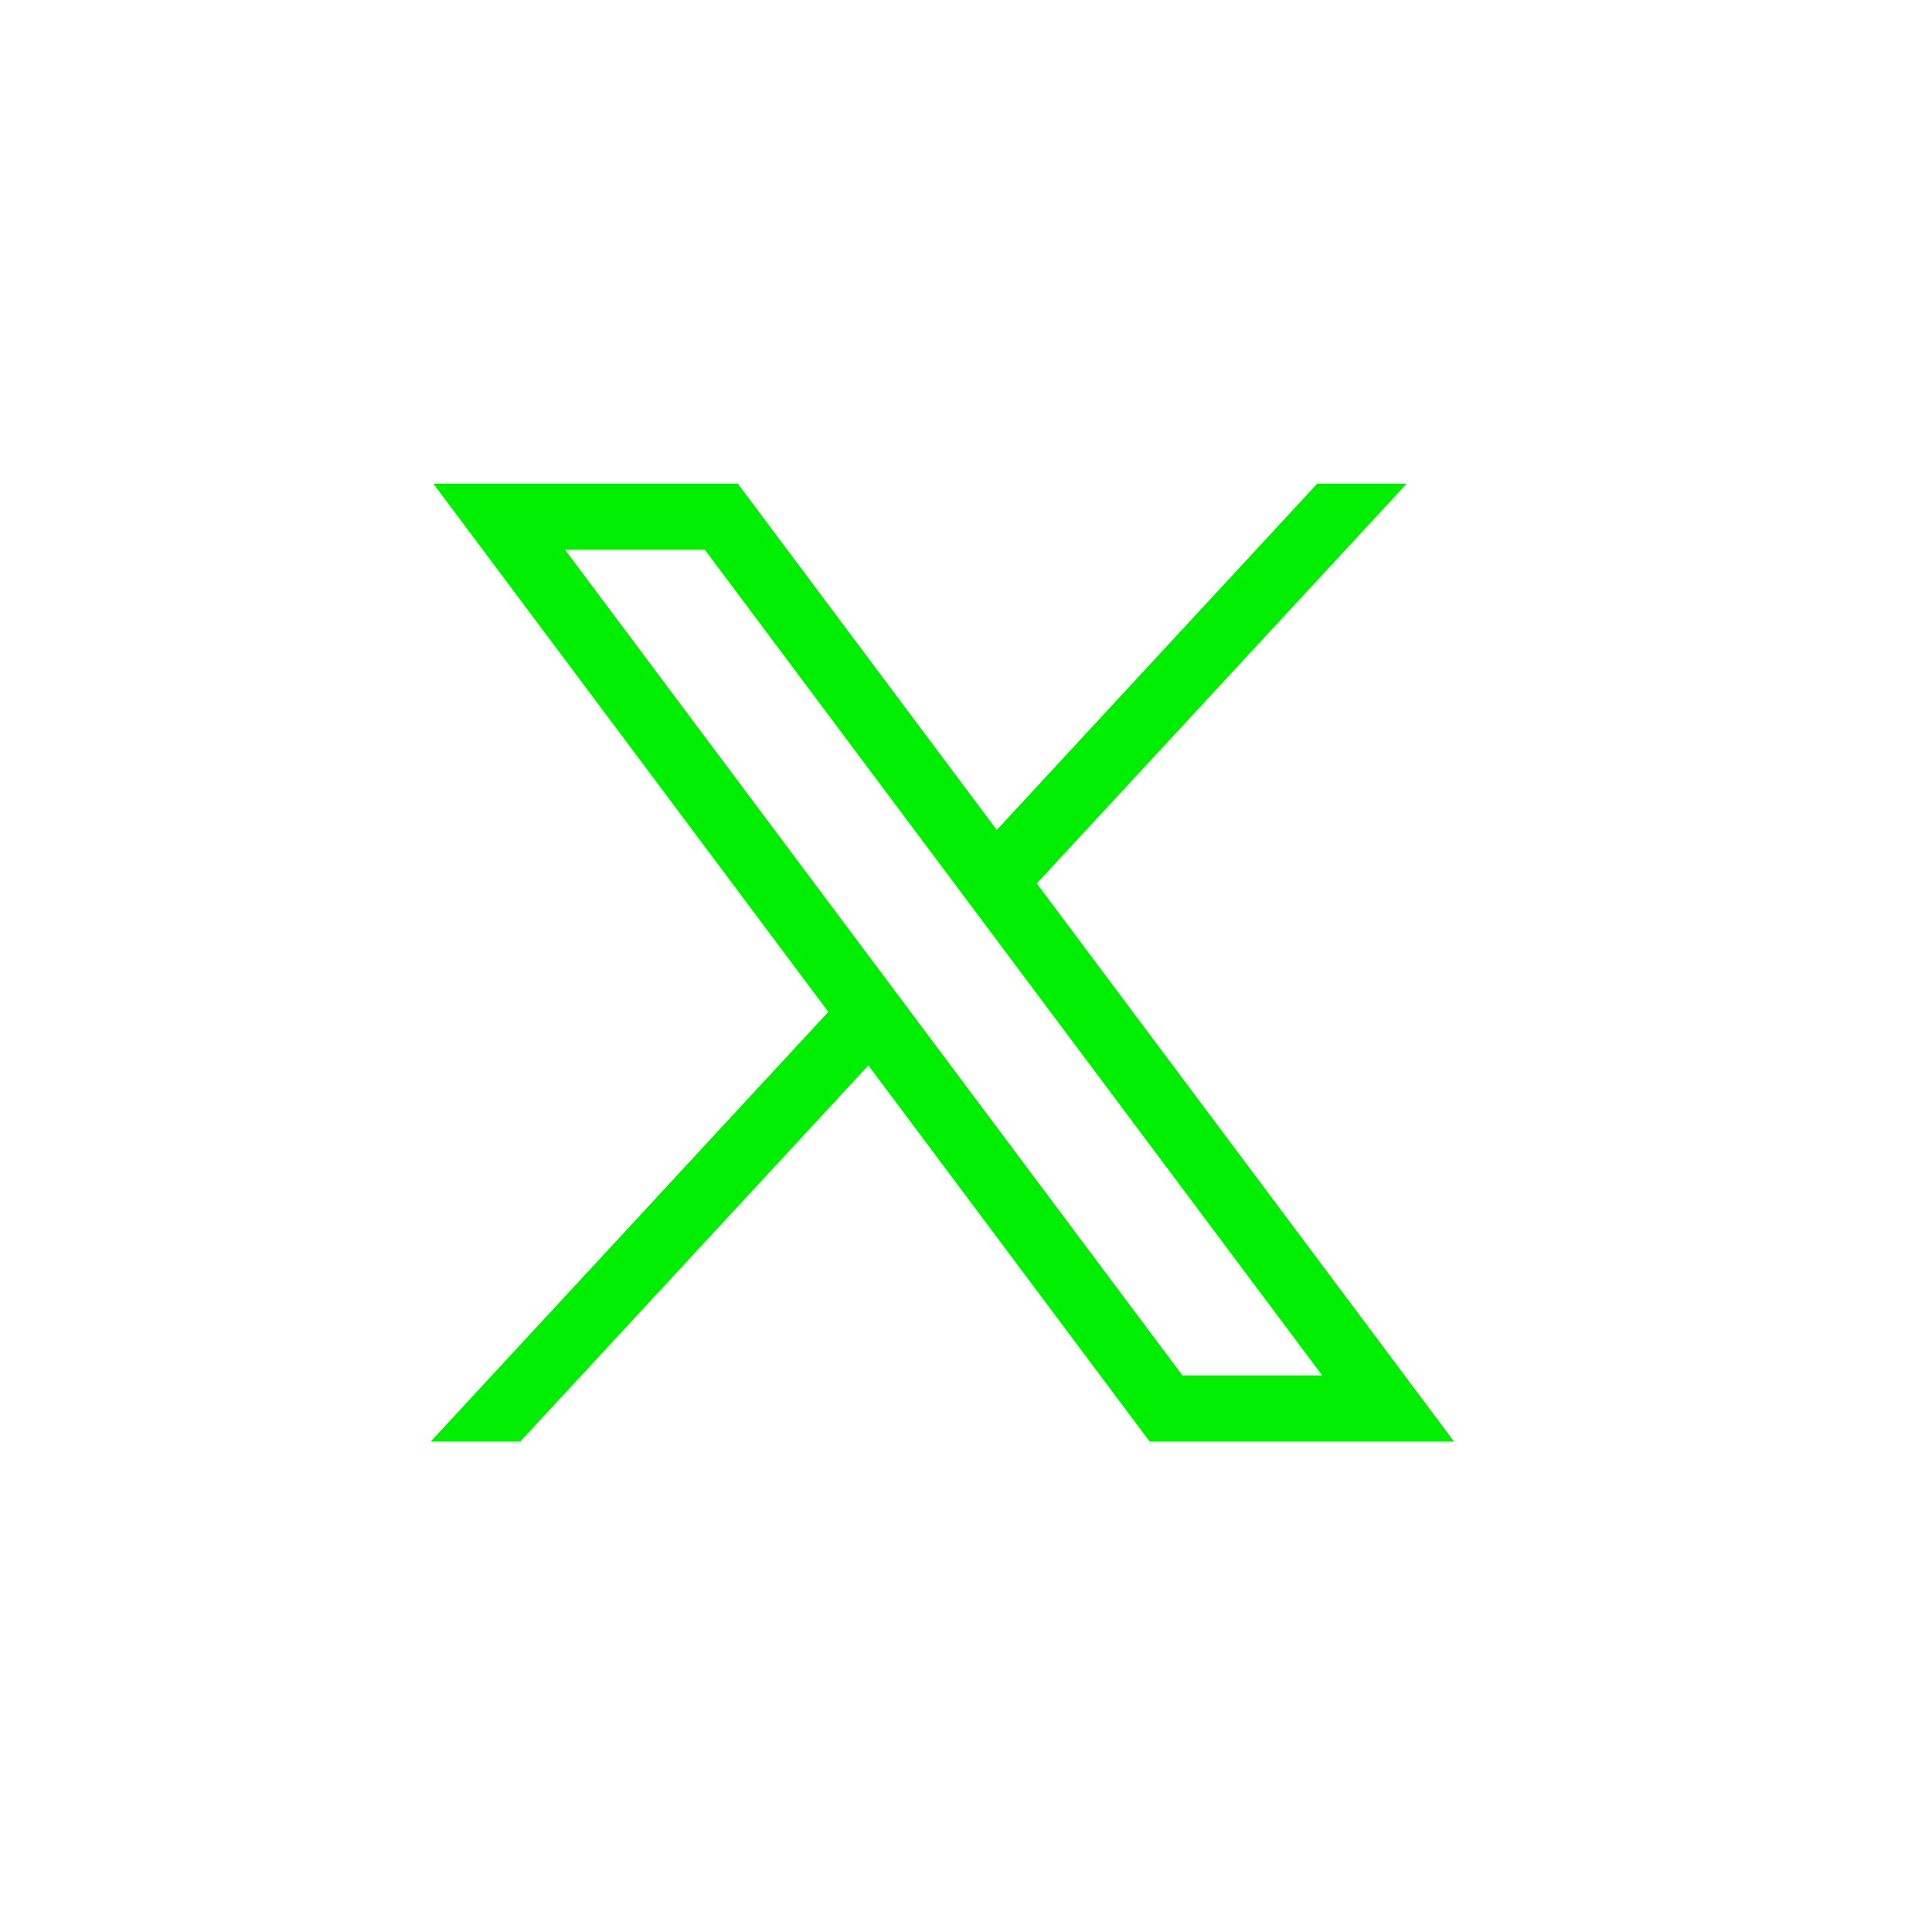
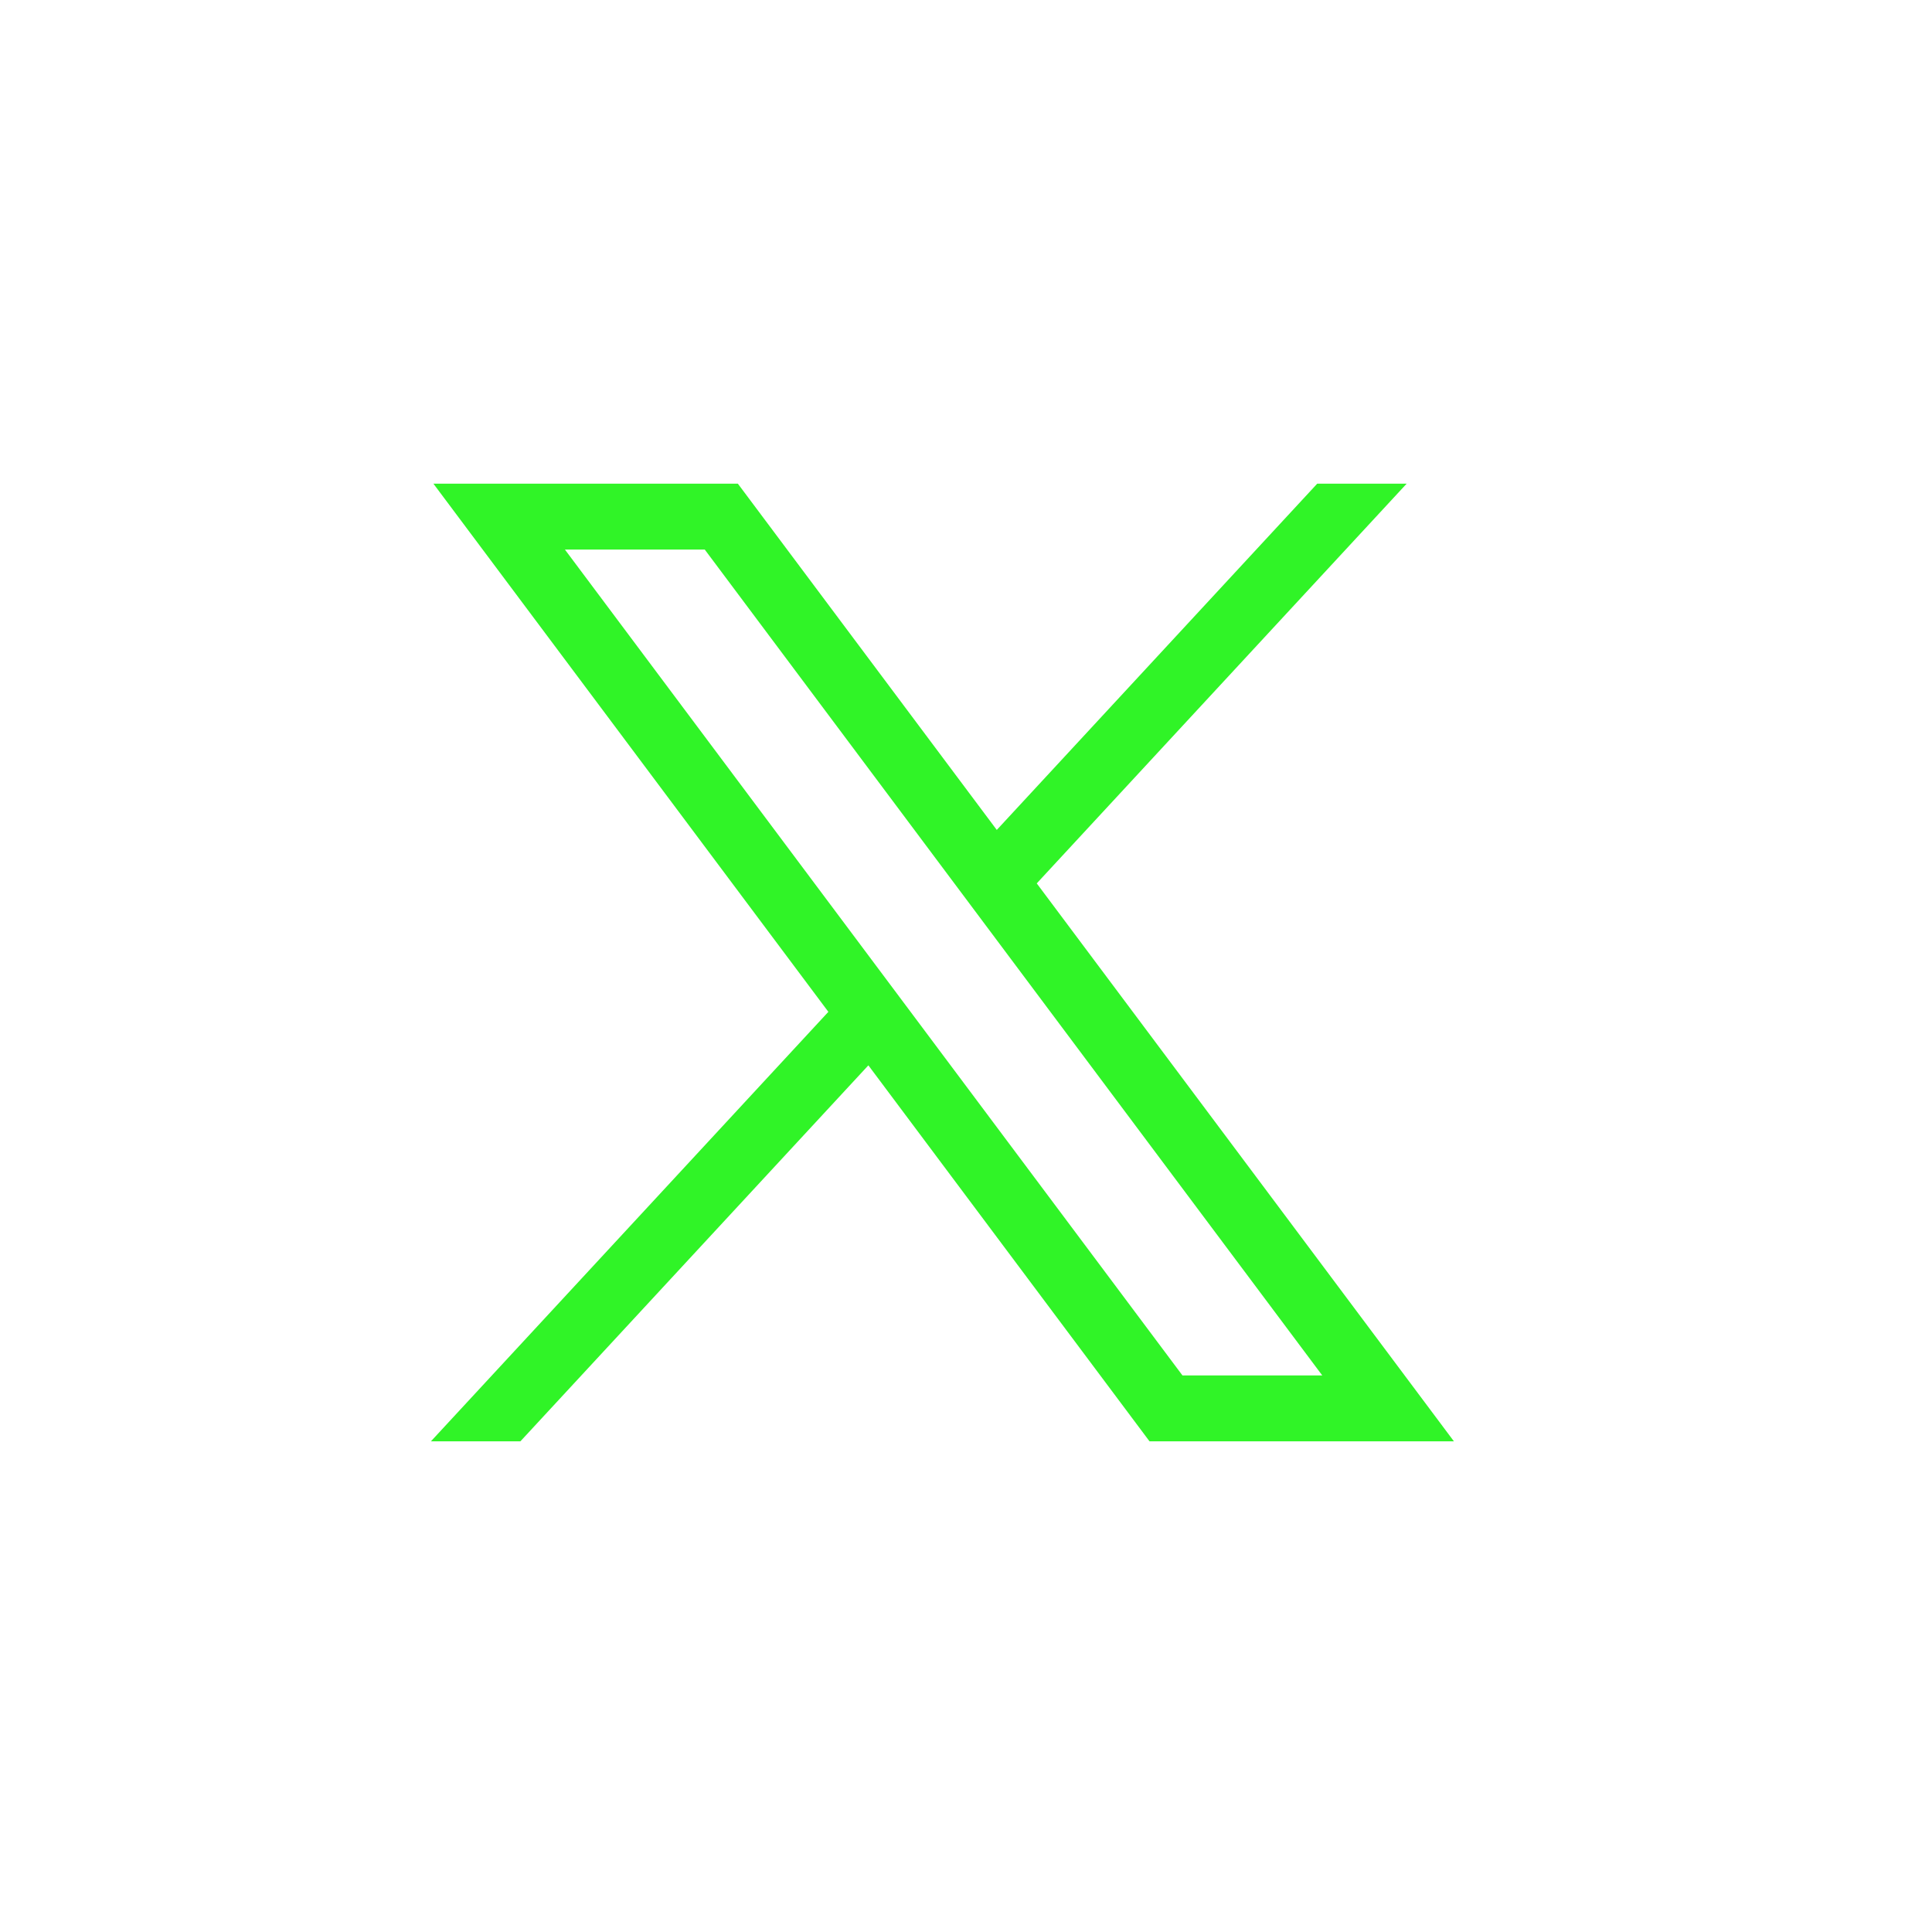
<svg xmlns="http://www.w3.org/2000/svg" width="58" height="58" viewBox="0 0 58 58" fill="none">
-   <path d="M13.011 14.52L24.868 30.376L12.937 43.269H15.623L26.069 31.982L34.509 43.269H43.647L31.124 26.52L42.229 14.52H39.544L29.924 24.915L22.151 14.52H13.013H13.011ZM16.959 16.498H21.157L39.695 41.291H35.498L16.959 16.498Z" fill="#00EE00" />
+   <path d="M13.011 14.52L24.868 30.376L12.937 43.269H15.623L26.069 31.982L34.509 43.269H43.647L31.124 26.52L42.229 14.52H39.544L29.924 24.915L22.151 14.52H13.013H13.011ZM16.959 16.498H21.157L39.695 41.291H35.498L16.959 16.498Z" fill="#30f427" />
</svg>
